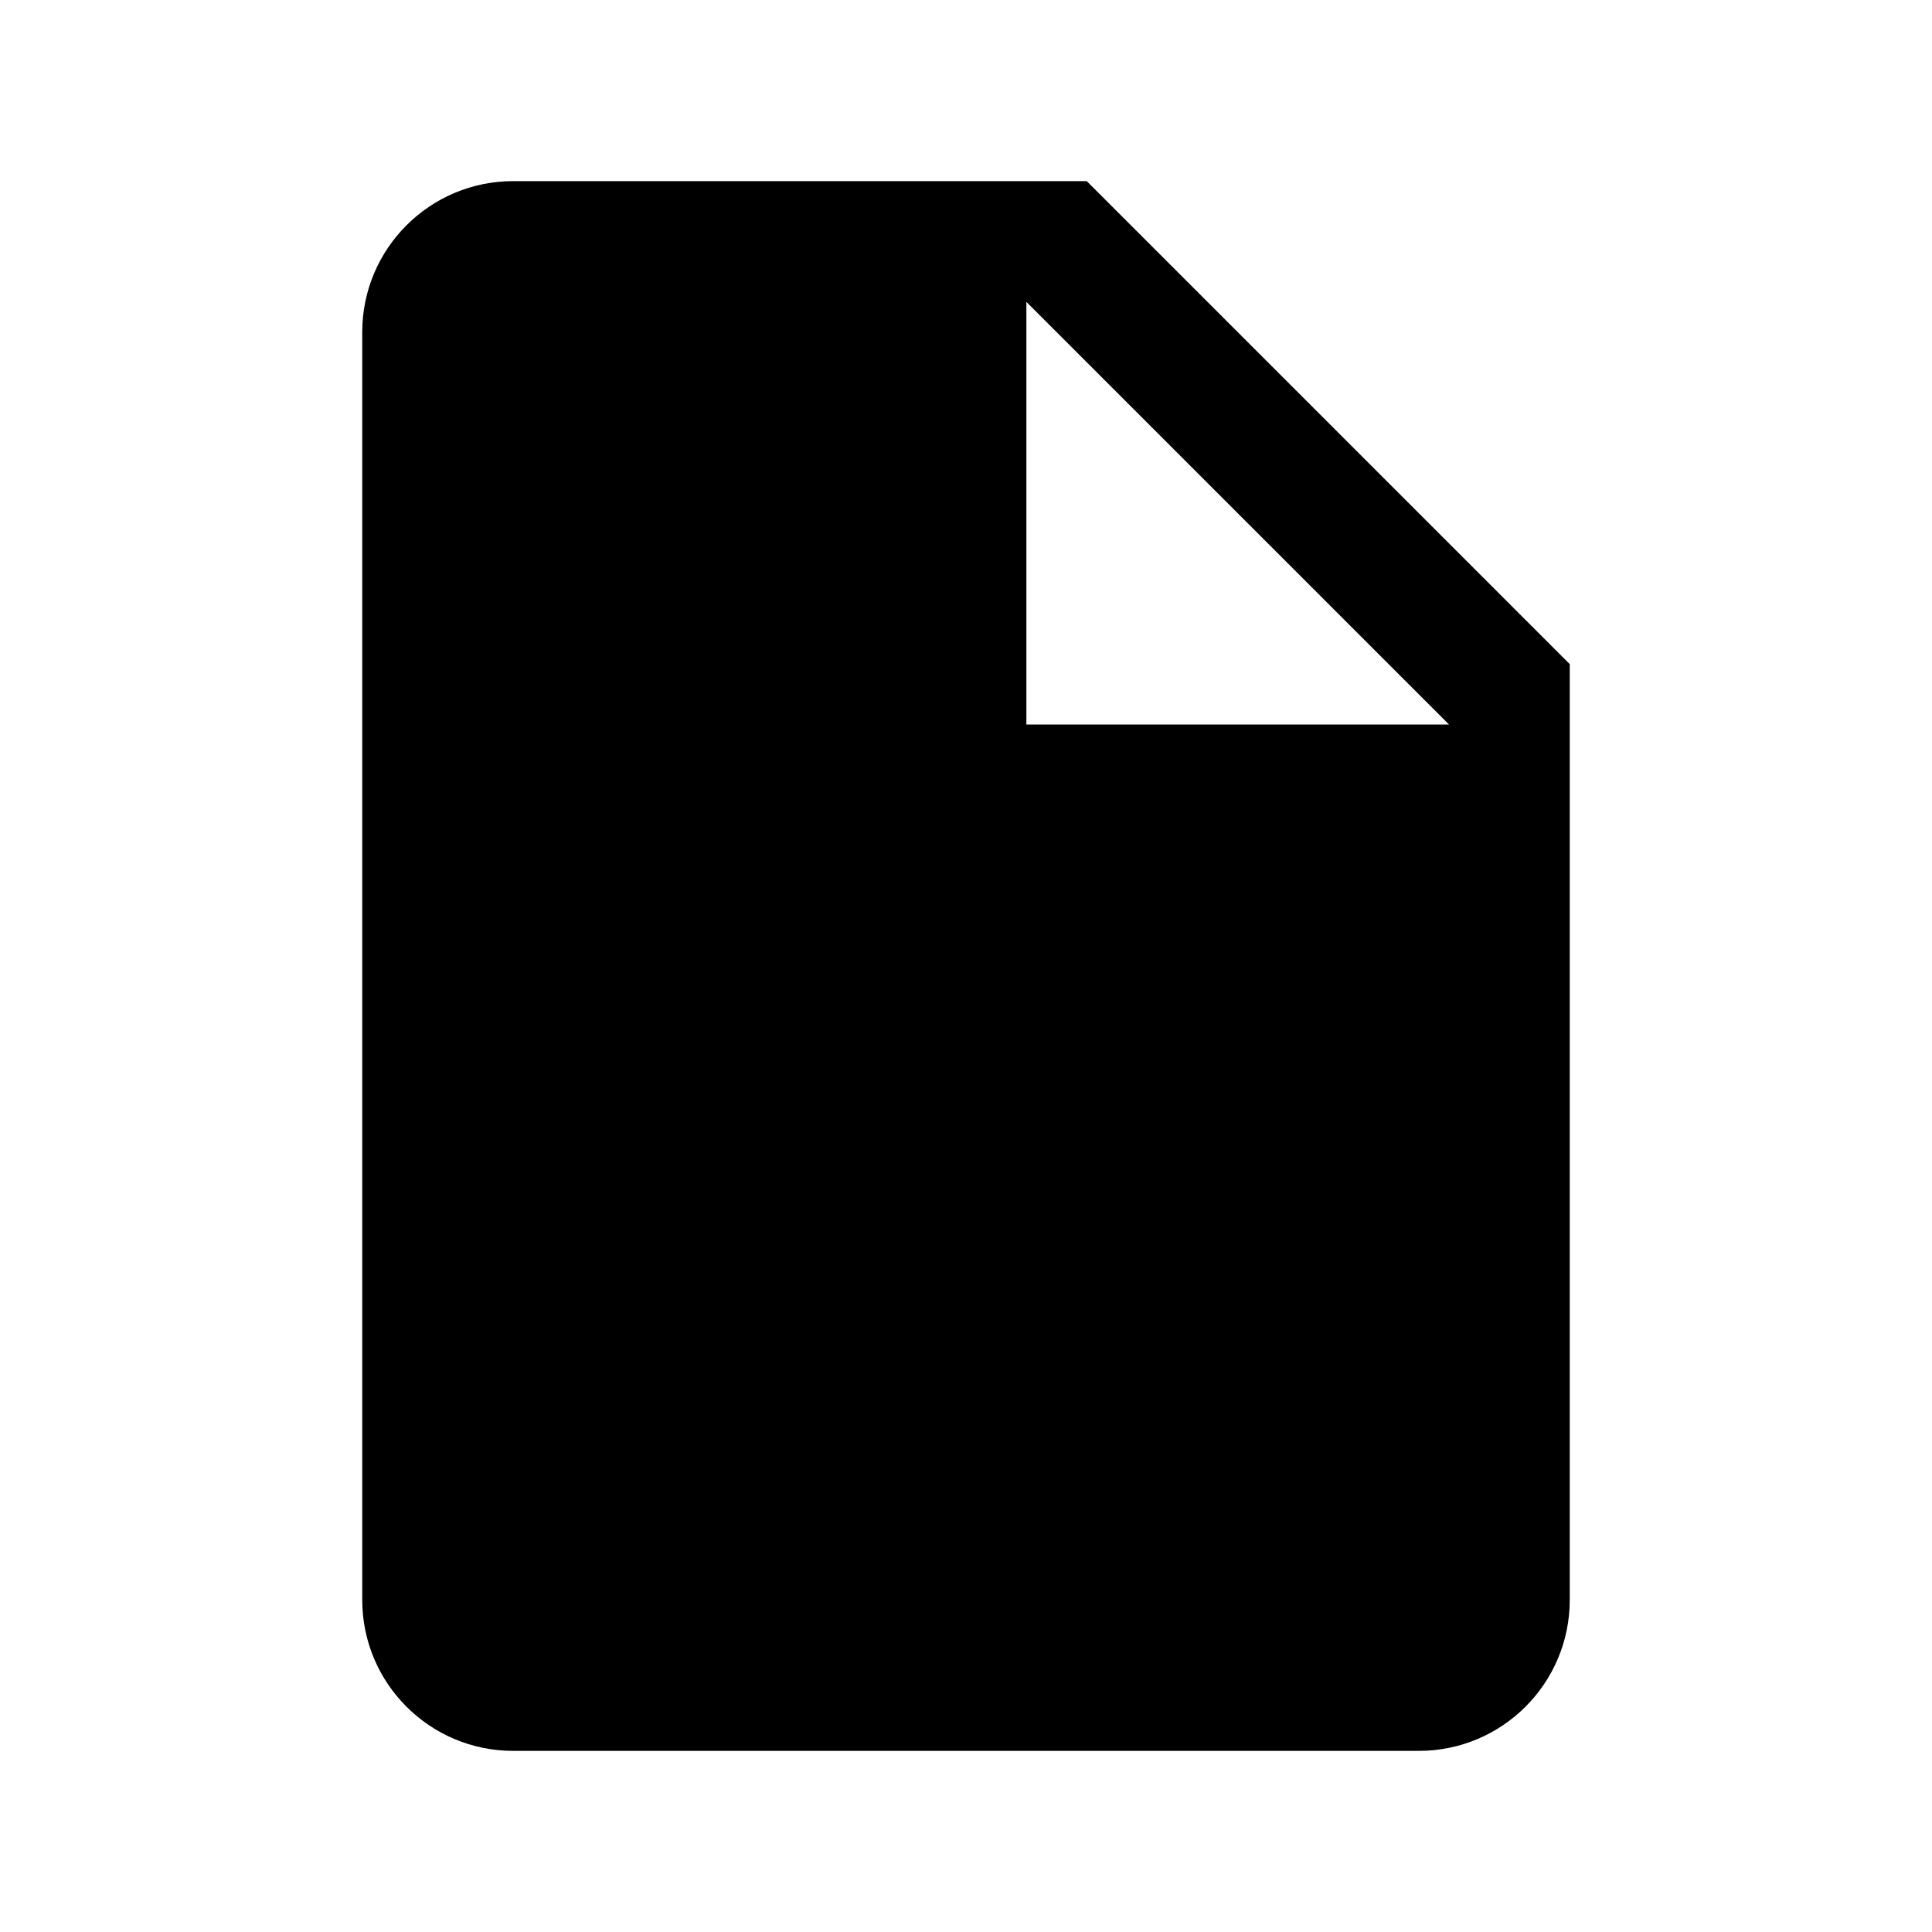
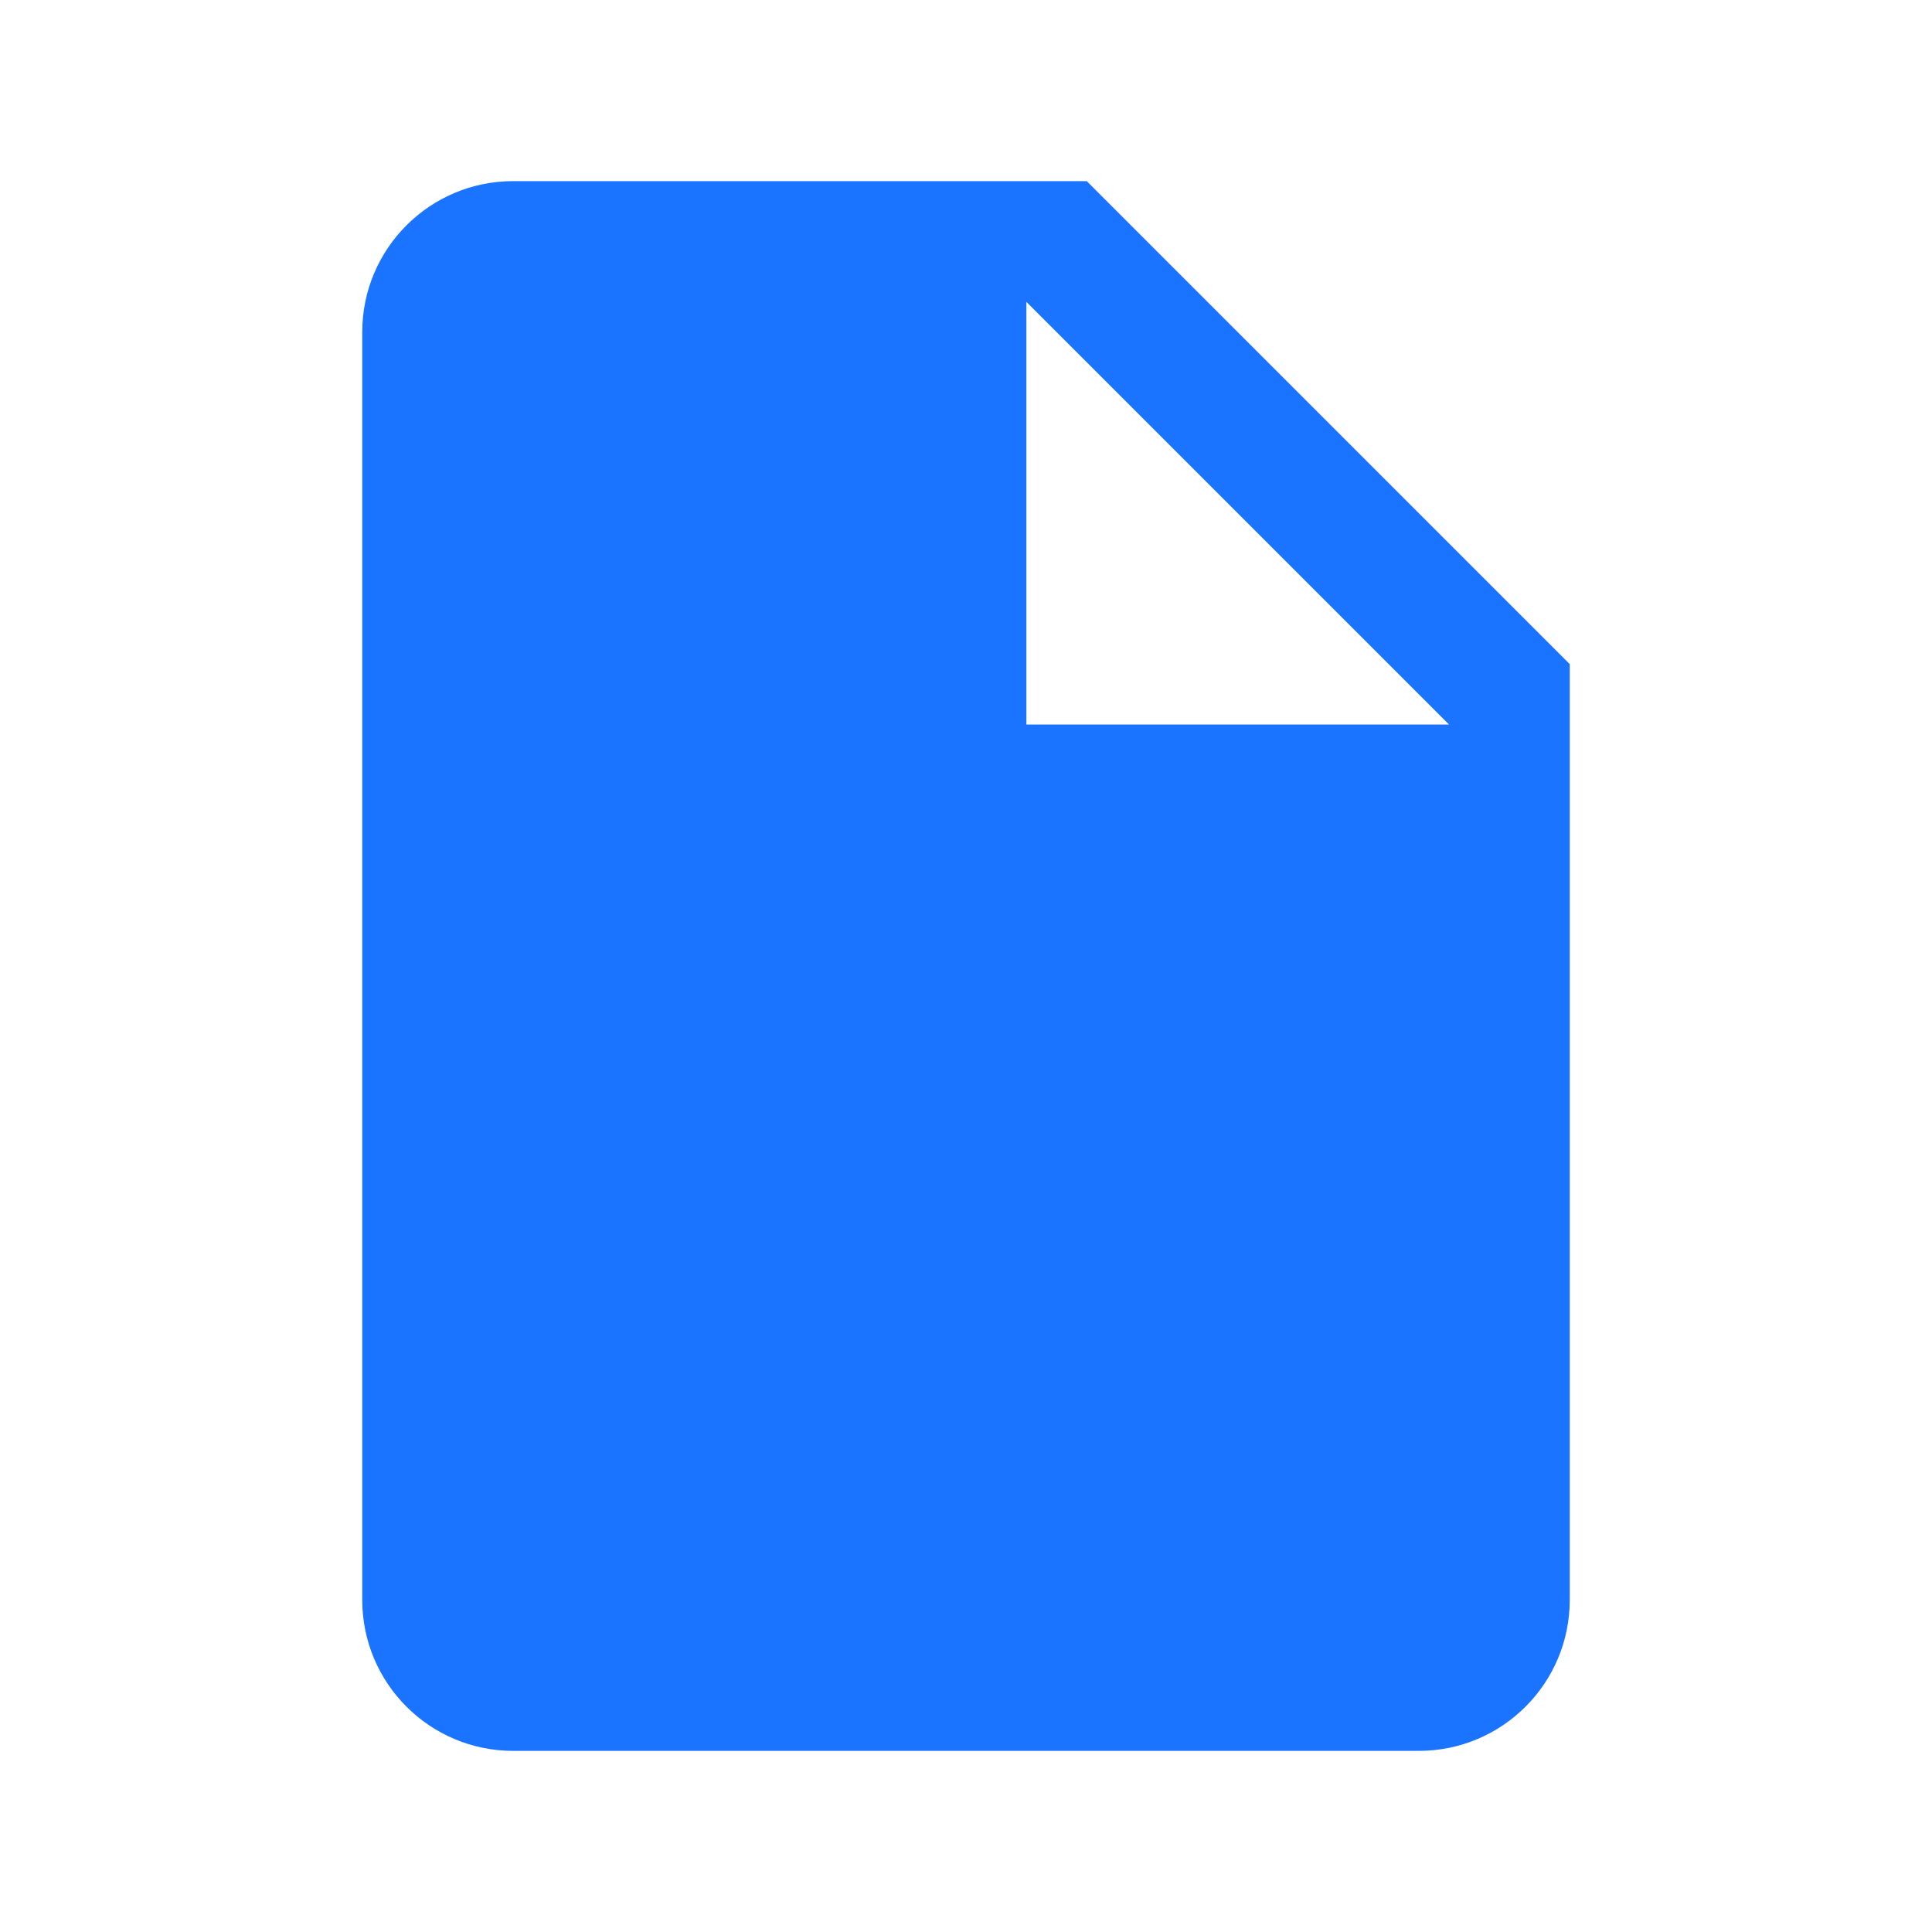
<svg xmlns="http://www.w3.org/2000/svg" version="1.1" id="Layer_1" x="0px" y="0px" width="512px" height="512px" viewBox="0 0 512 512" enable-background="new 0 0 512 512" xml:space="preserve">
-   <g>
+   <g fill="#1b74ff" fill-opacity="1">
    <path d="M288,48H136c-22.092,0-40,17.908-40,40v336c0,22.092,17.908,40,40,40h240c22.092,0,40-17.908,40-40V176L288,48z M272,192   V80l112,112H272z" />
  </g>
</svg>
